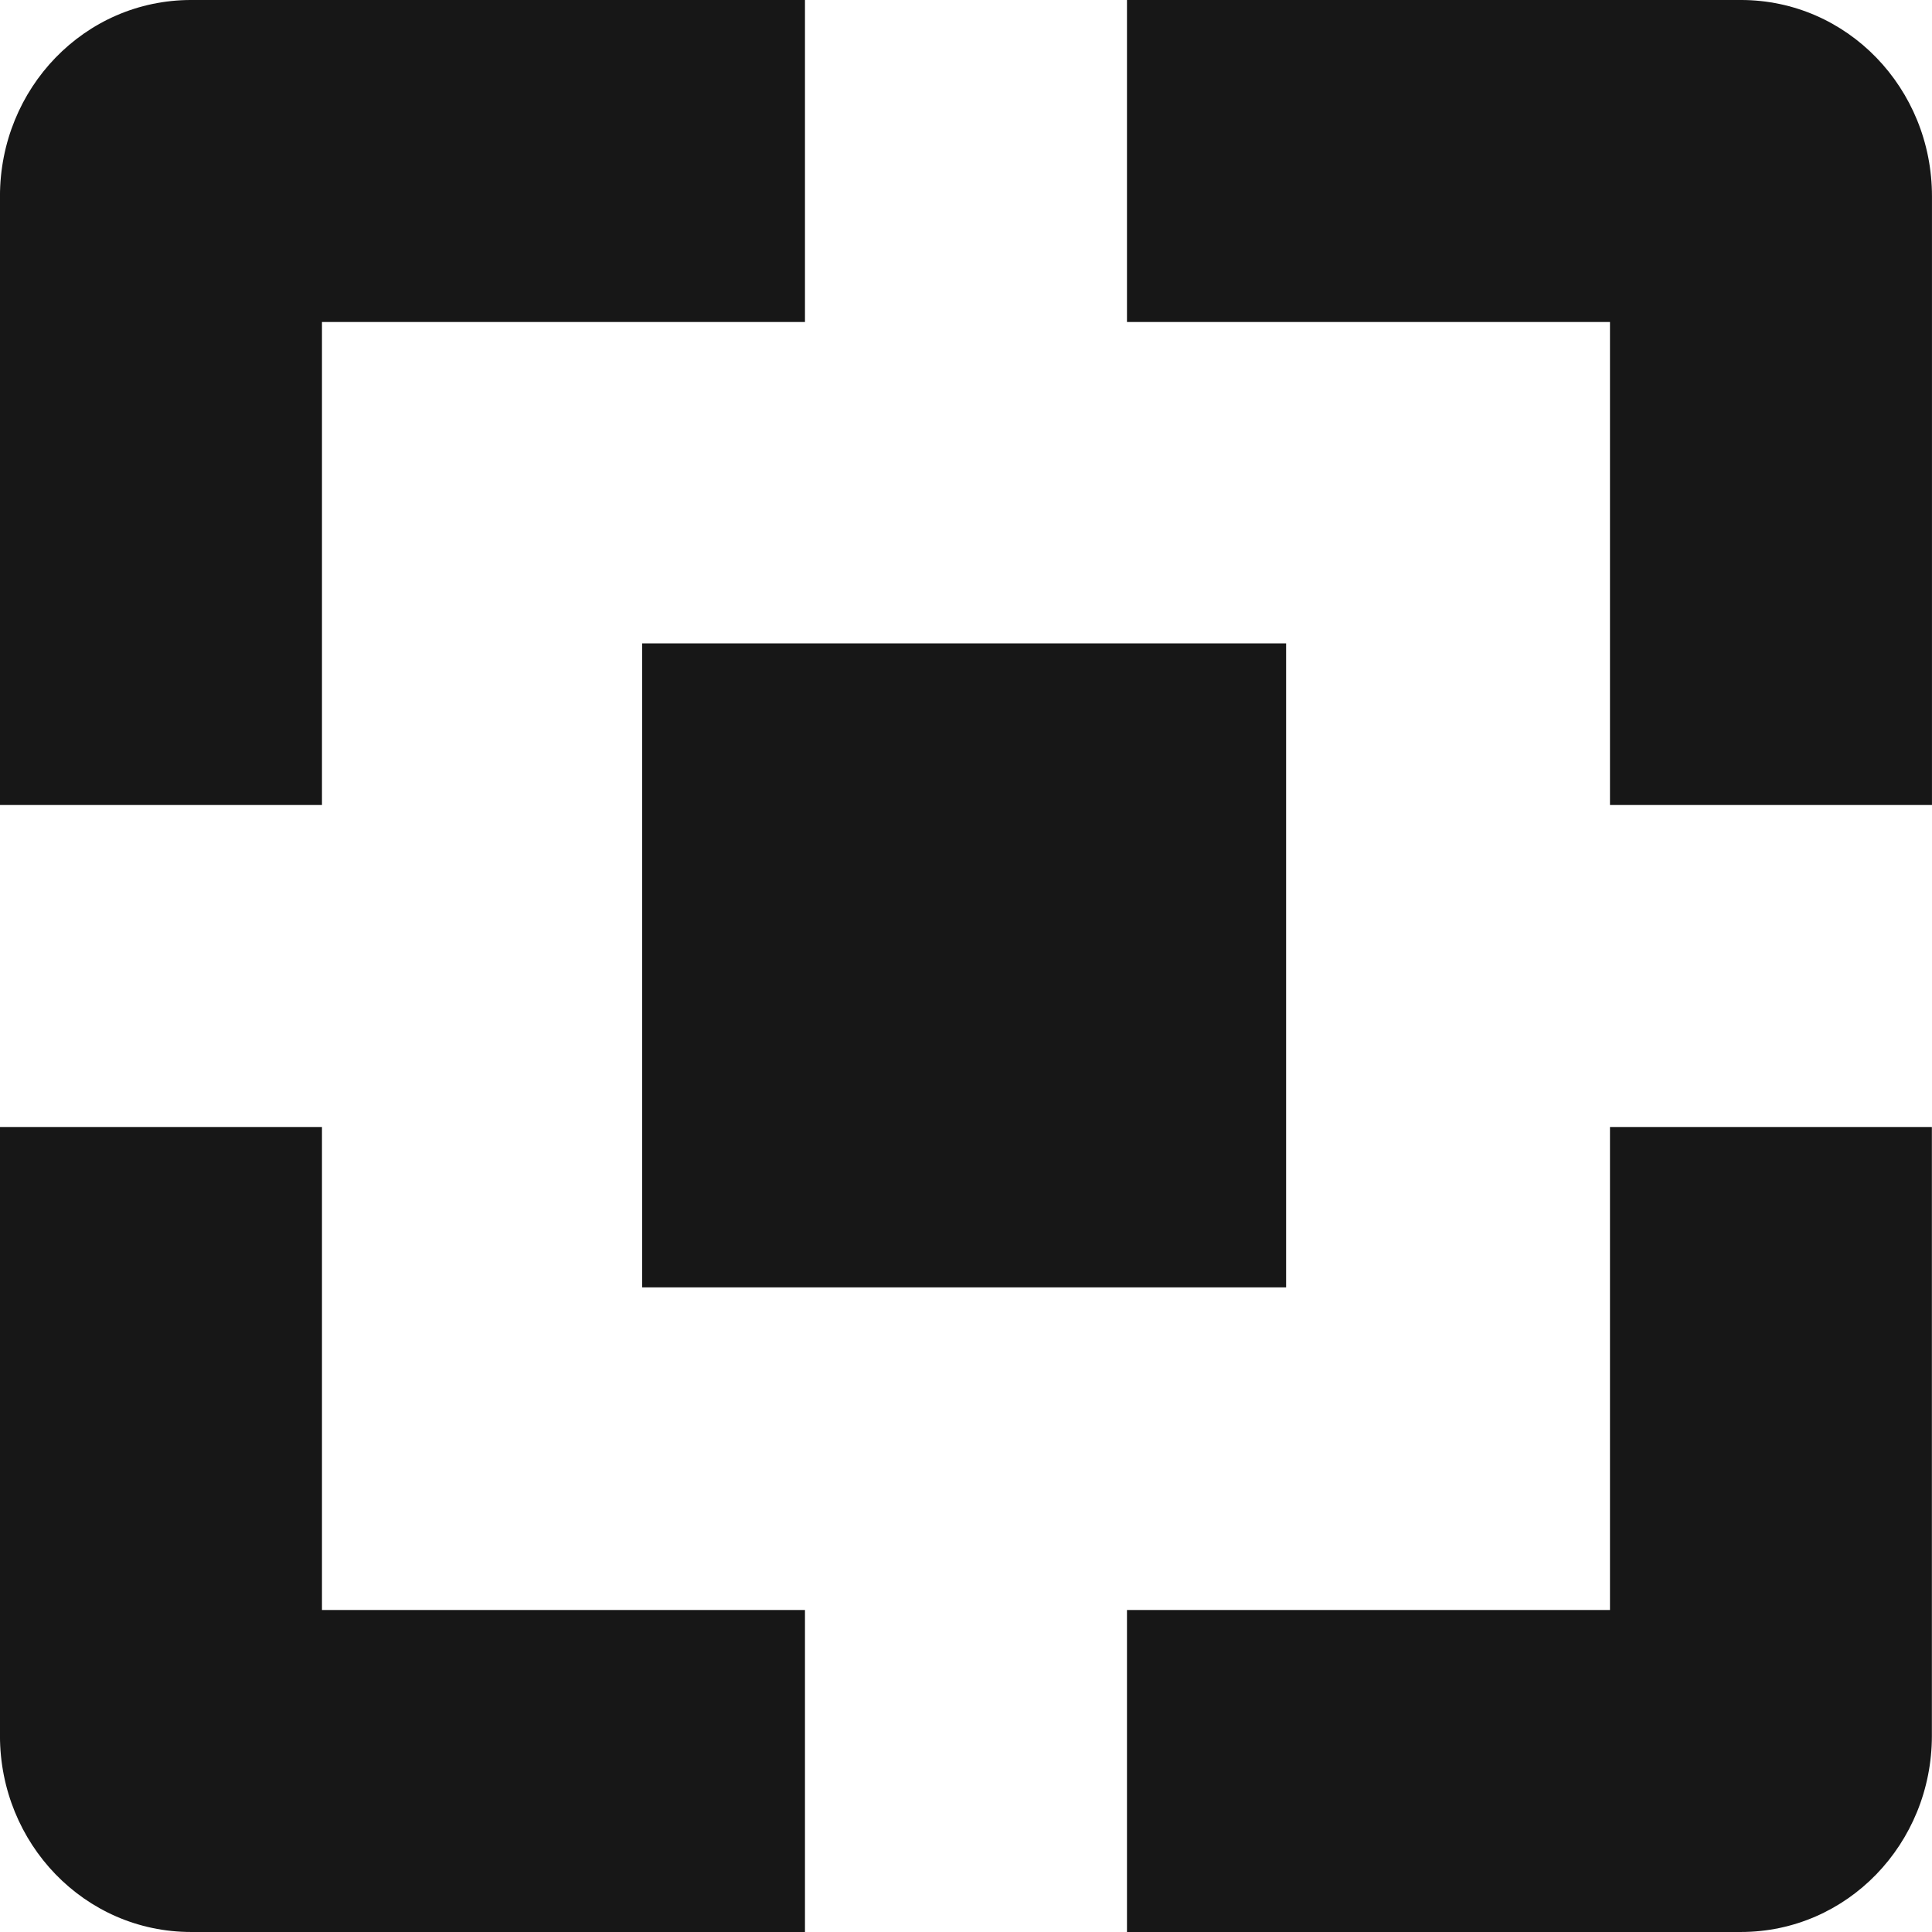
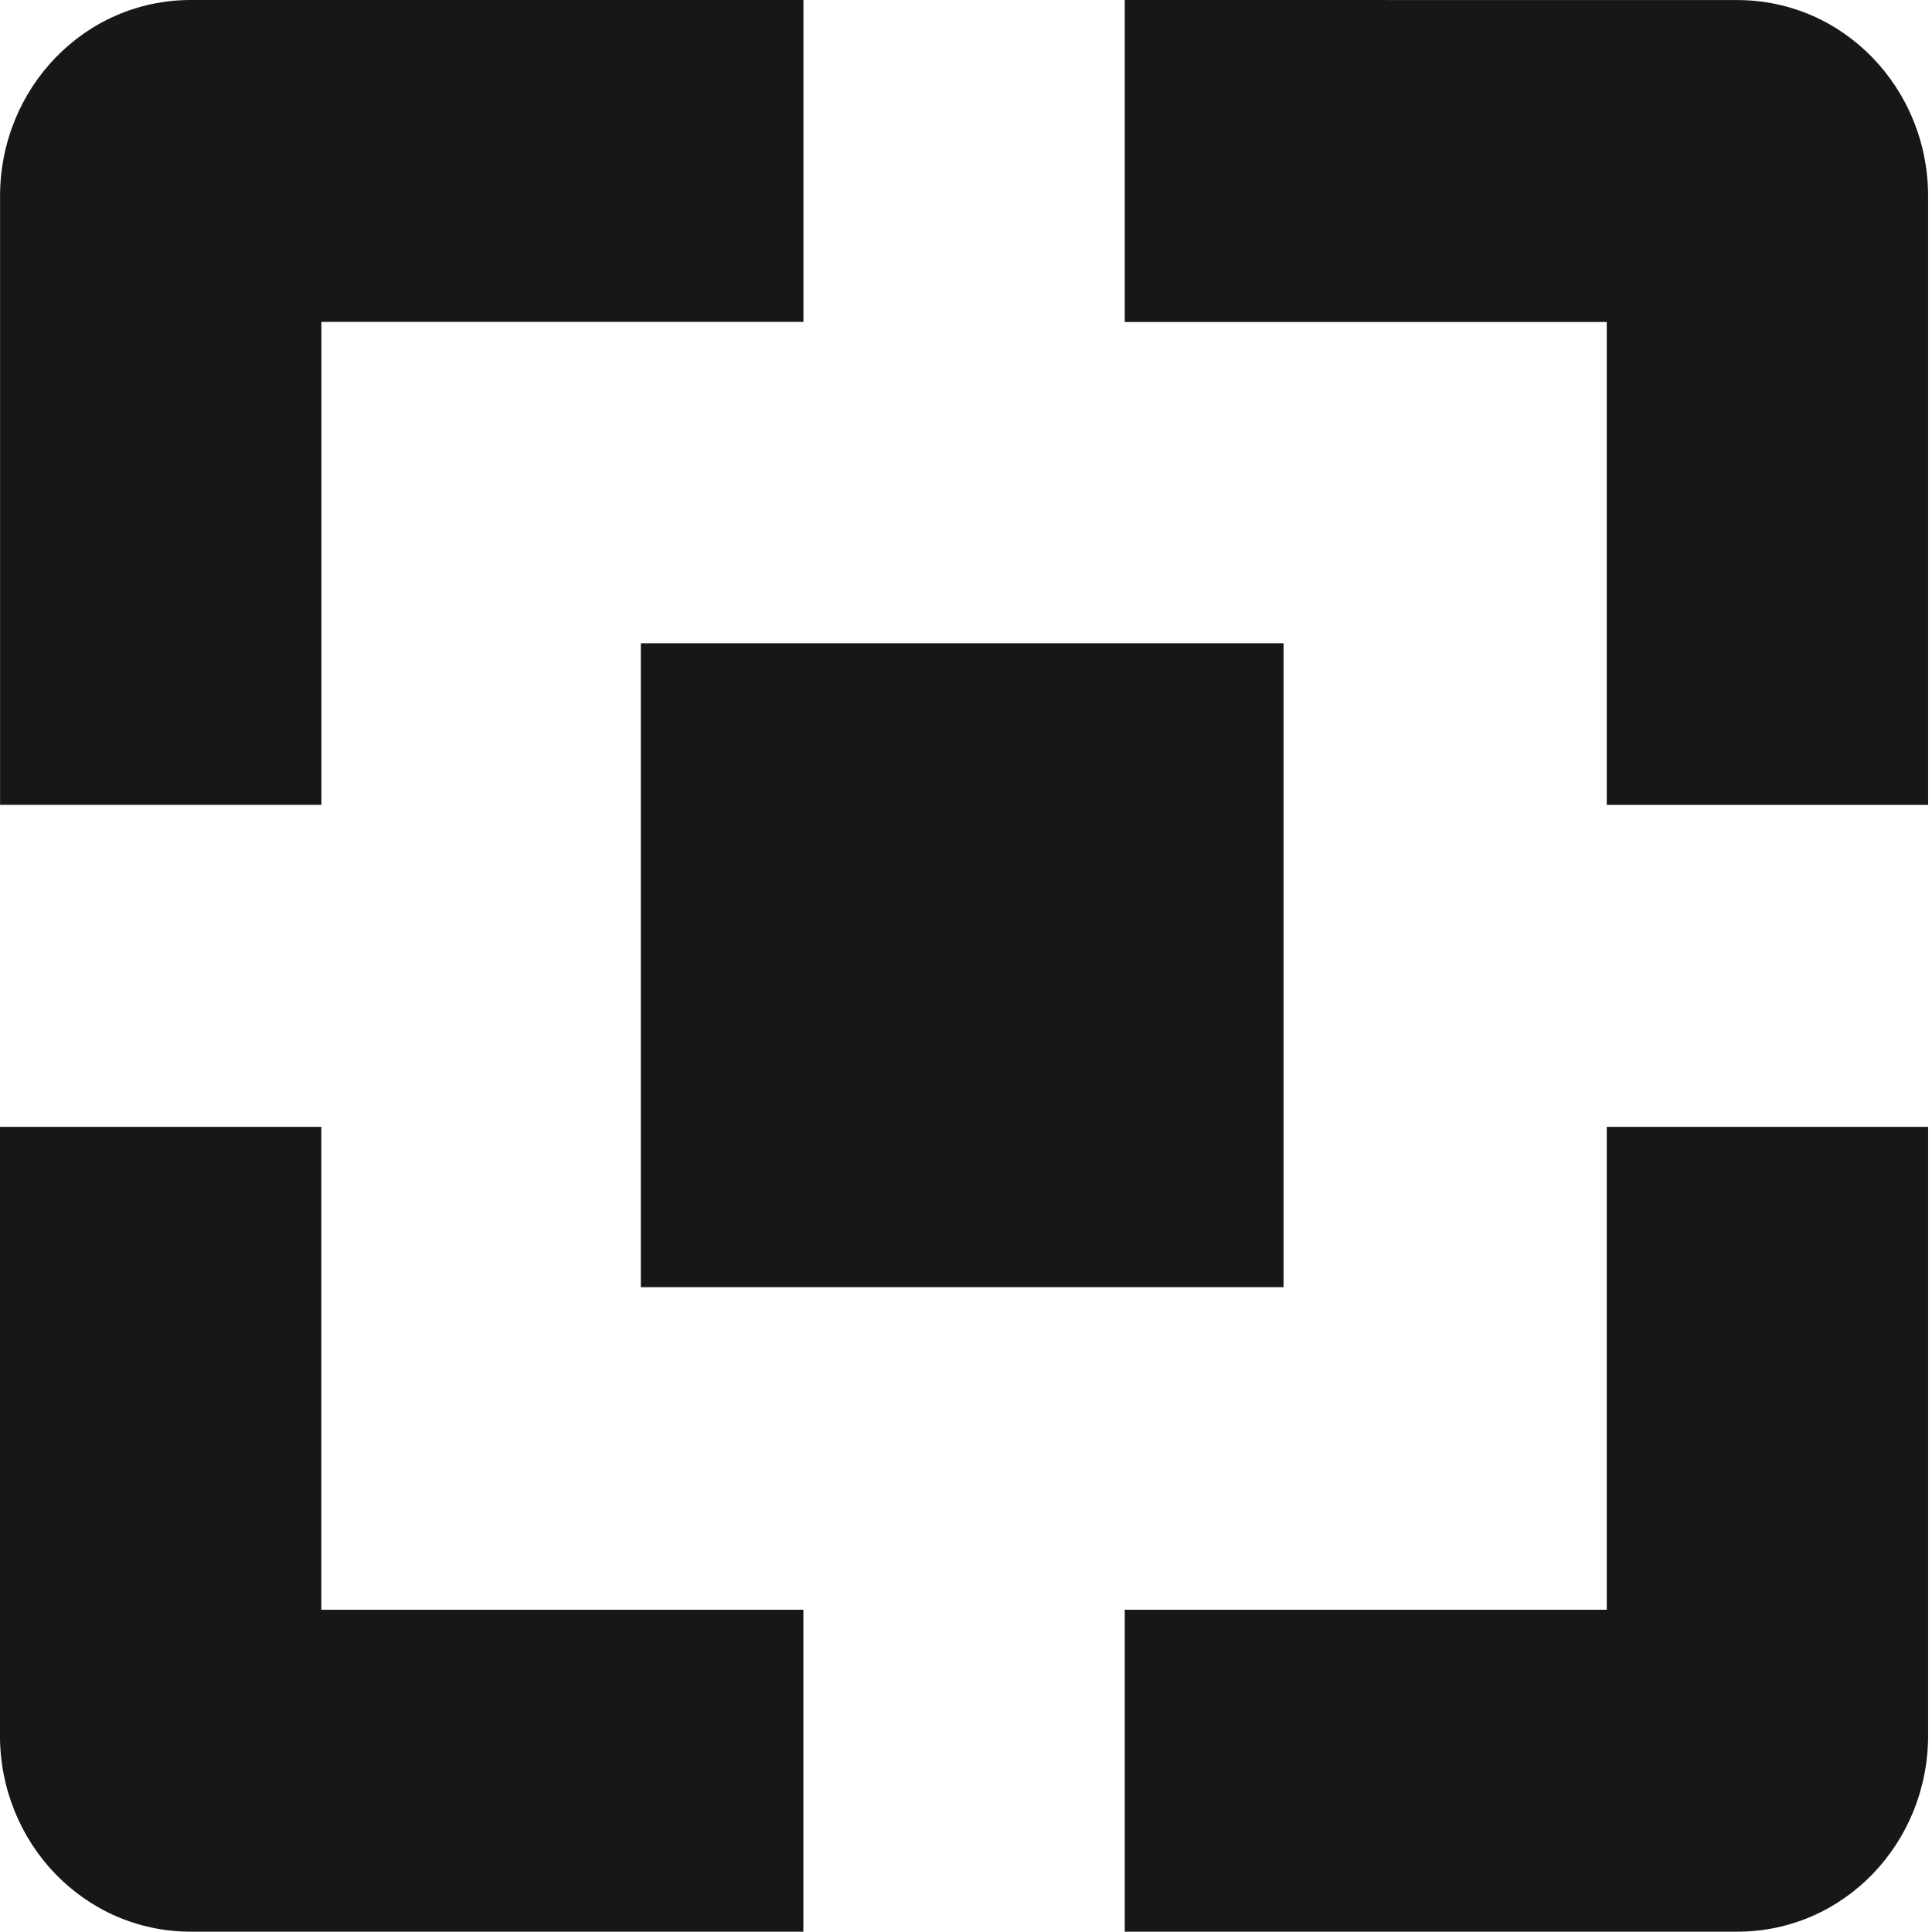
- <svg xmlns="http://www.w3.org/2000/svg" width="82.634" height="82.634" viewBox="0 0 21.864 21.864" version="1.1" id="svg8">
+ <svg xmlns="http://www.w3.org/2000/svg" width="24" height="24" viewBox="0 0 24 24" version="1.1" id="svg8">
  <defs id="defs2" />
  <g id="layer1" transform="translate(-229.6113,-170.0831)">
-     <path d="m 231.775,170.083 c -1.208,0 -2.164,1 -2.164,2.221 v 6.889 h 3.644 v -5.466 h 5.466 v -3.644 z m 10.59,0 v 3.644 h 5.466 v 5.466 h 3.644 v -6.889 c 0,-1.22 -0.956,-2.221 -2.163,-2.221 z m -5.487,7.281 v 7.288 h 7.288 v -7.288 z m -7.267,5.473 v 6.889 c 0,1.22 0.956,2.221 2.164,2.221 h 6.946 v -3.644 h -5.466 v -5.466 z m 18.22,0 v 5.466 h -5.466 v 3.644 h 6.946 c 1.207,0 2.163,-1 2.163,-2.221 v -6.889 z" id="path7" style="isolation:isolate;fill:#171717;stroke-width:0.265" />
+     <path d="m 231.982,170.083 c -1.323,0 -2.37,1.098 -2.37,2.437 v 7.561 h 3.992 v -5.999 h 5.988 v -4 z m 11.601,0 v 4 h 5.988 v 5.999 h 3.992 v -7.561 c 0,-1.339 -1.048,-2.437 -2.37,-2.437 z m -6.011,7.991 v 7.999 h 7.984 v -7.999 z m -7.961,6.007 v 7.561 c 0,1.339 1.048,2.437 2.37,2.437 h 7.61 v -3.999 h -5.988 v -5.999 z m 19.96,0 v 5.999 h -5.988 v 3.999 h 7.61 c 1.323,0 2.37,-1.098 2.37,-2.437 v -7.561 z" id="path7" style="isolation:isolate;fill:#171717;stroke-width:0.29" />
  </g>
</svg>
